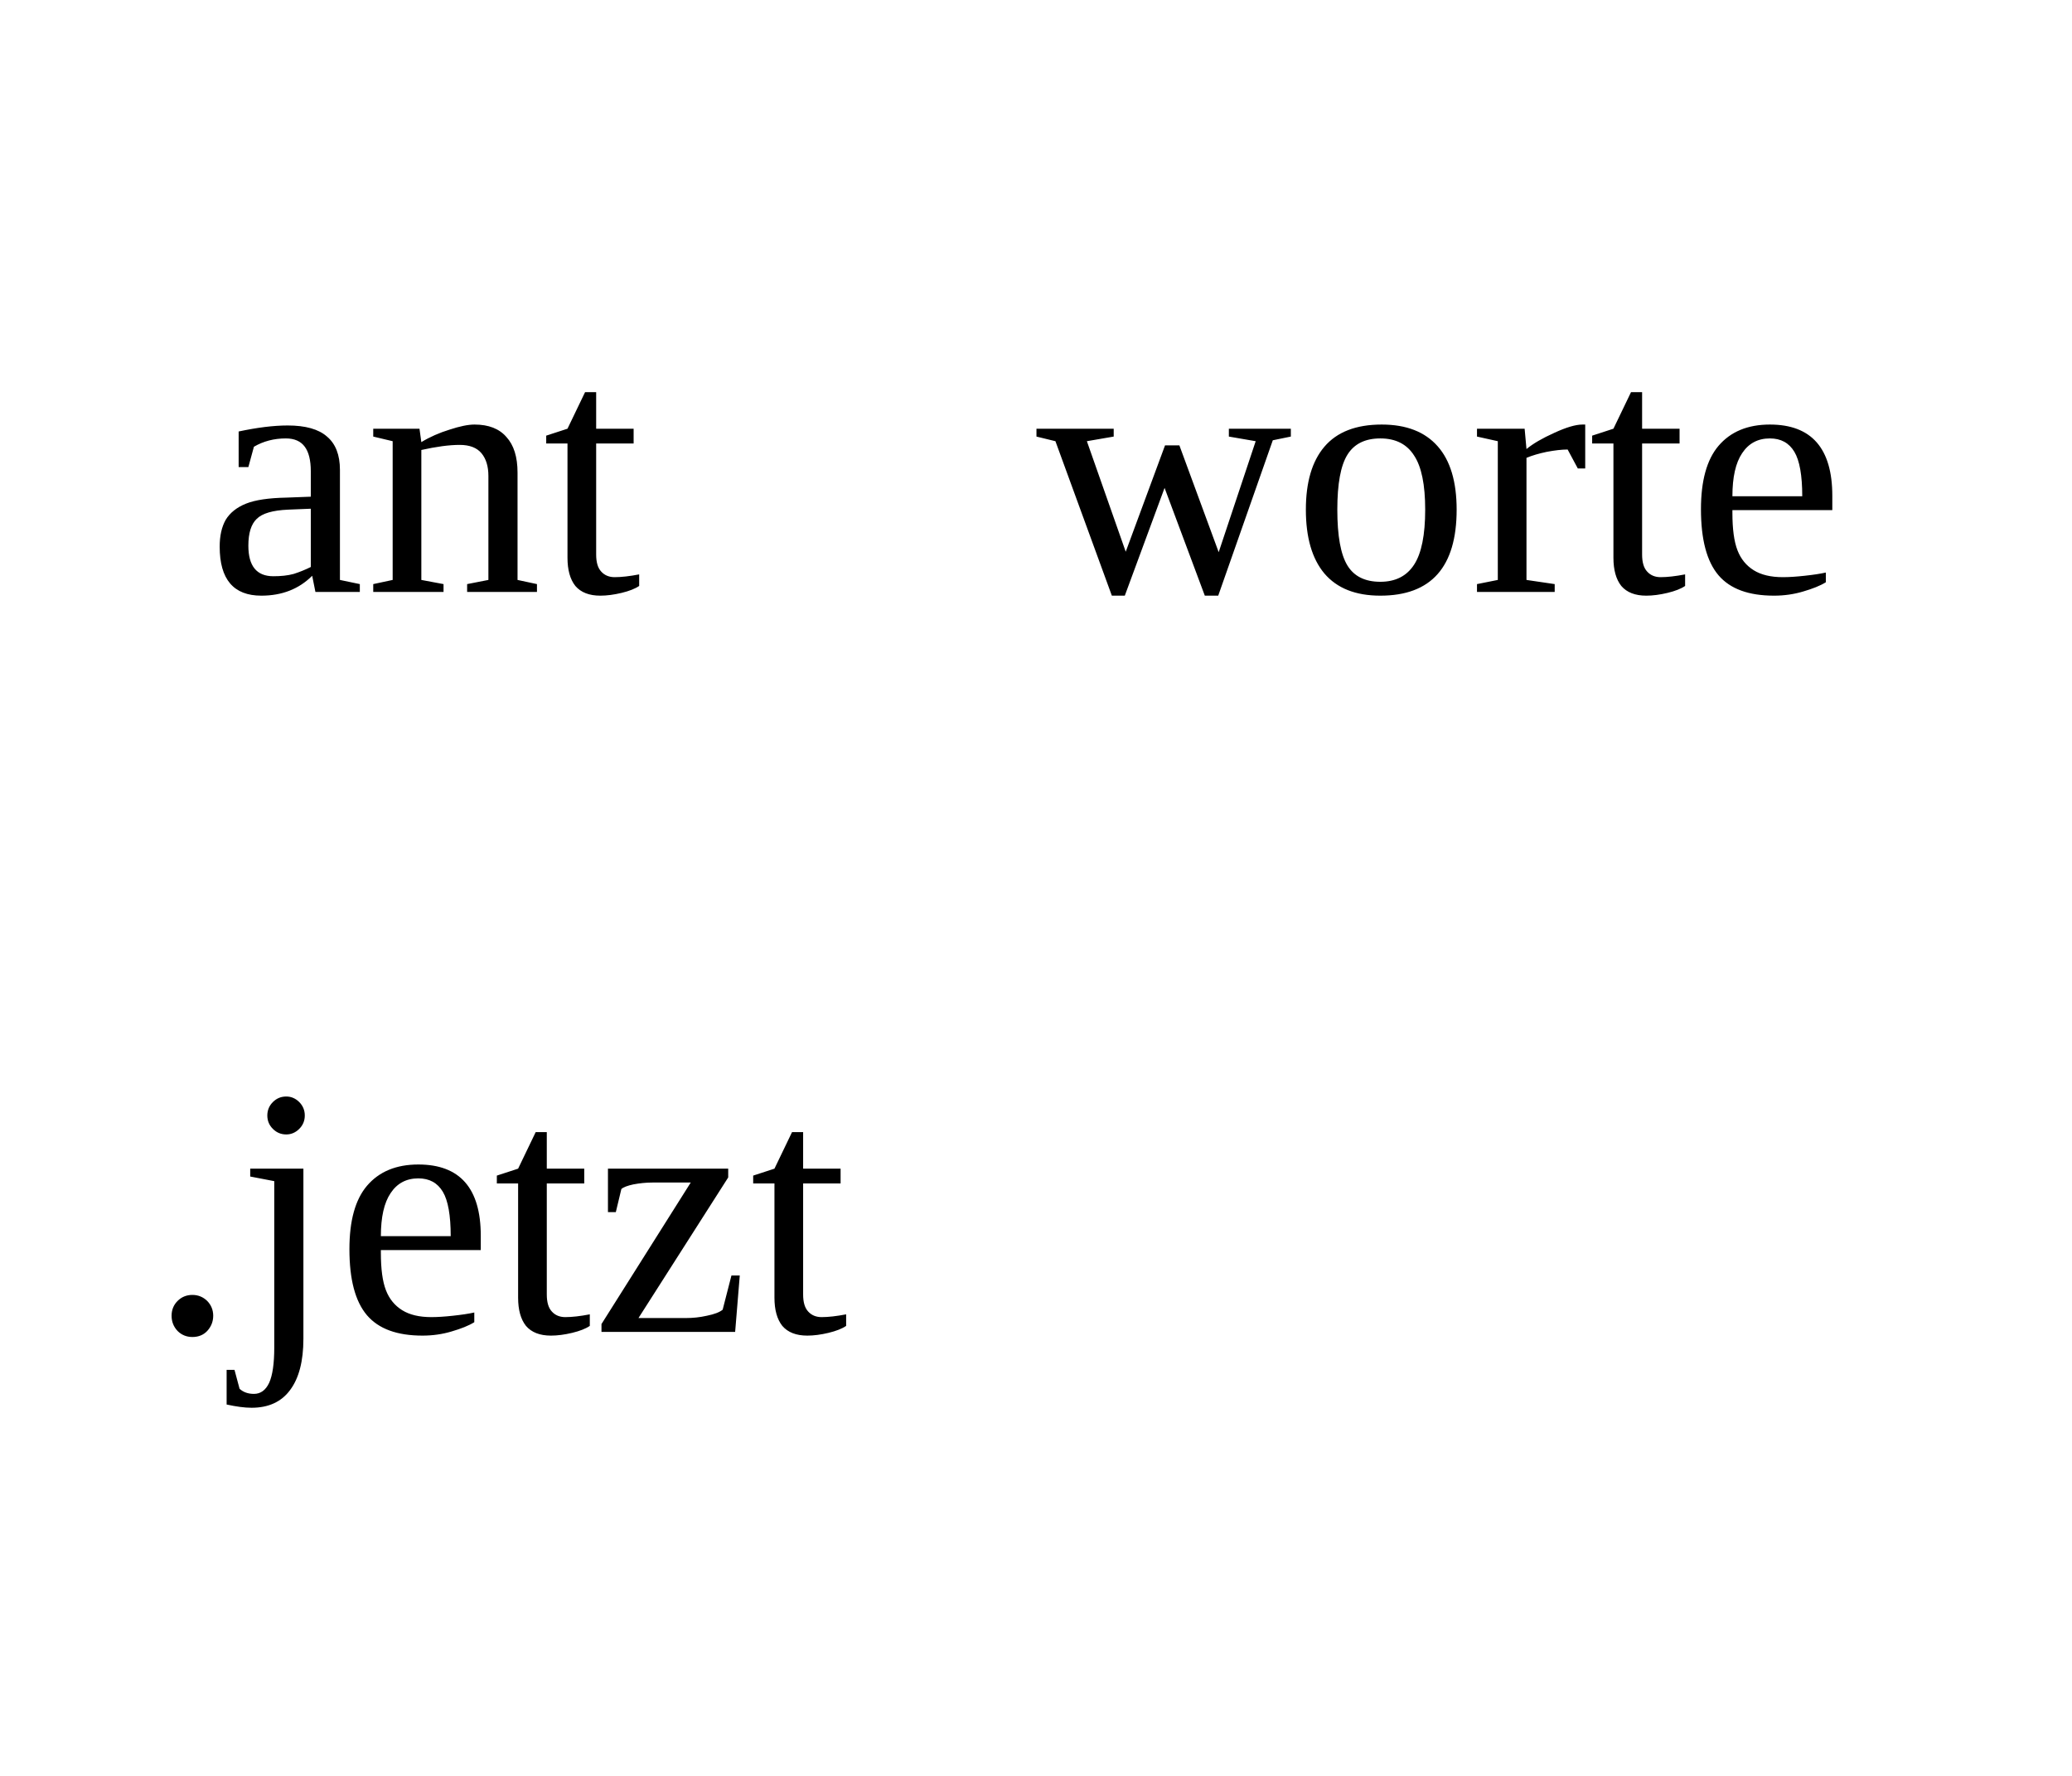
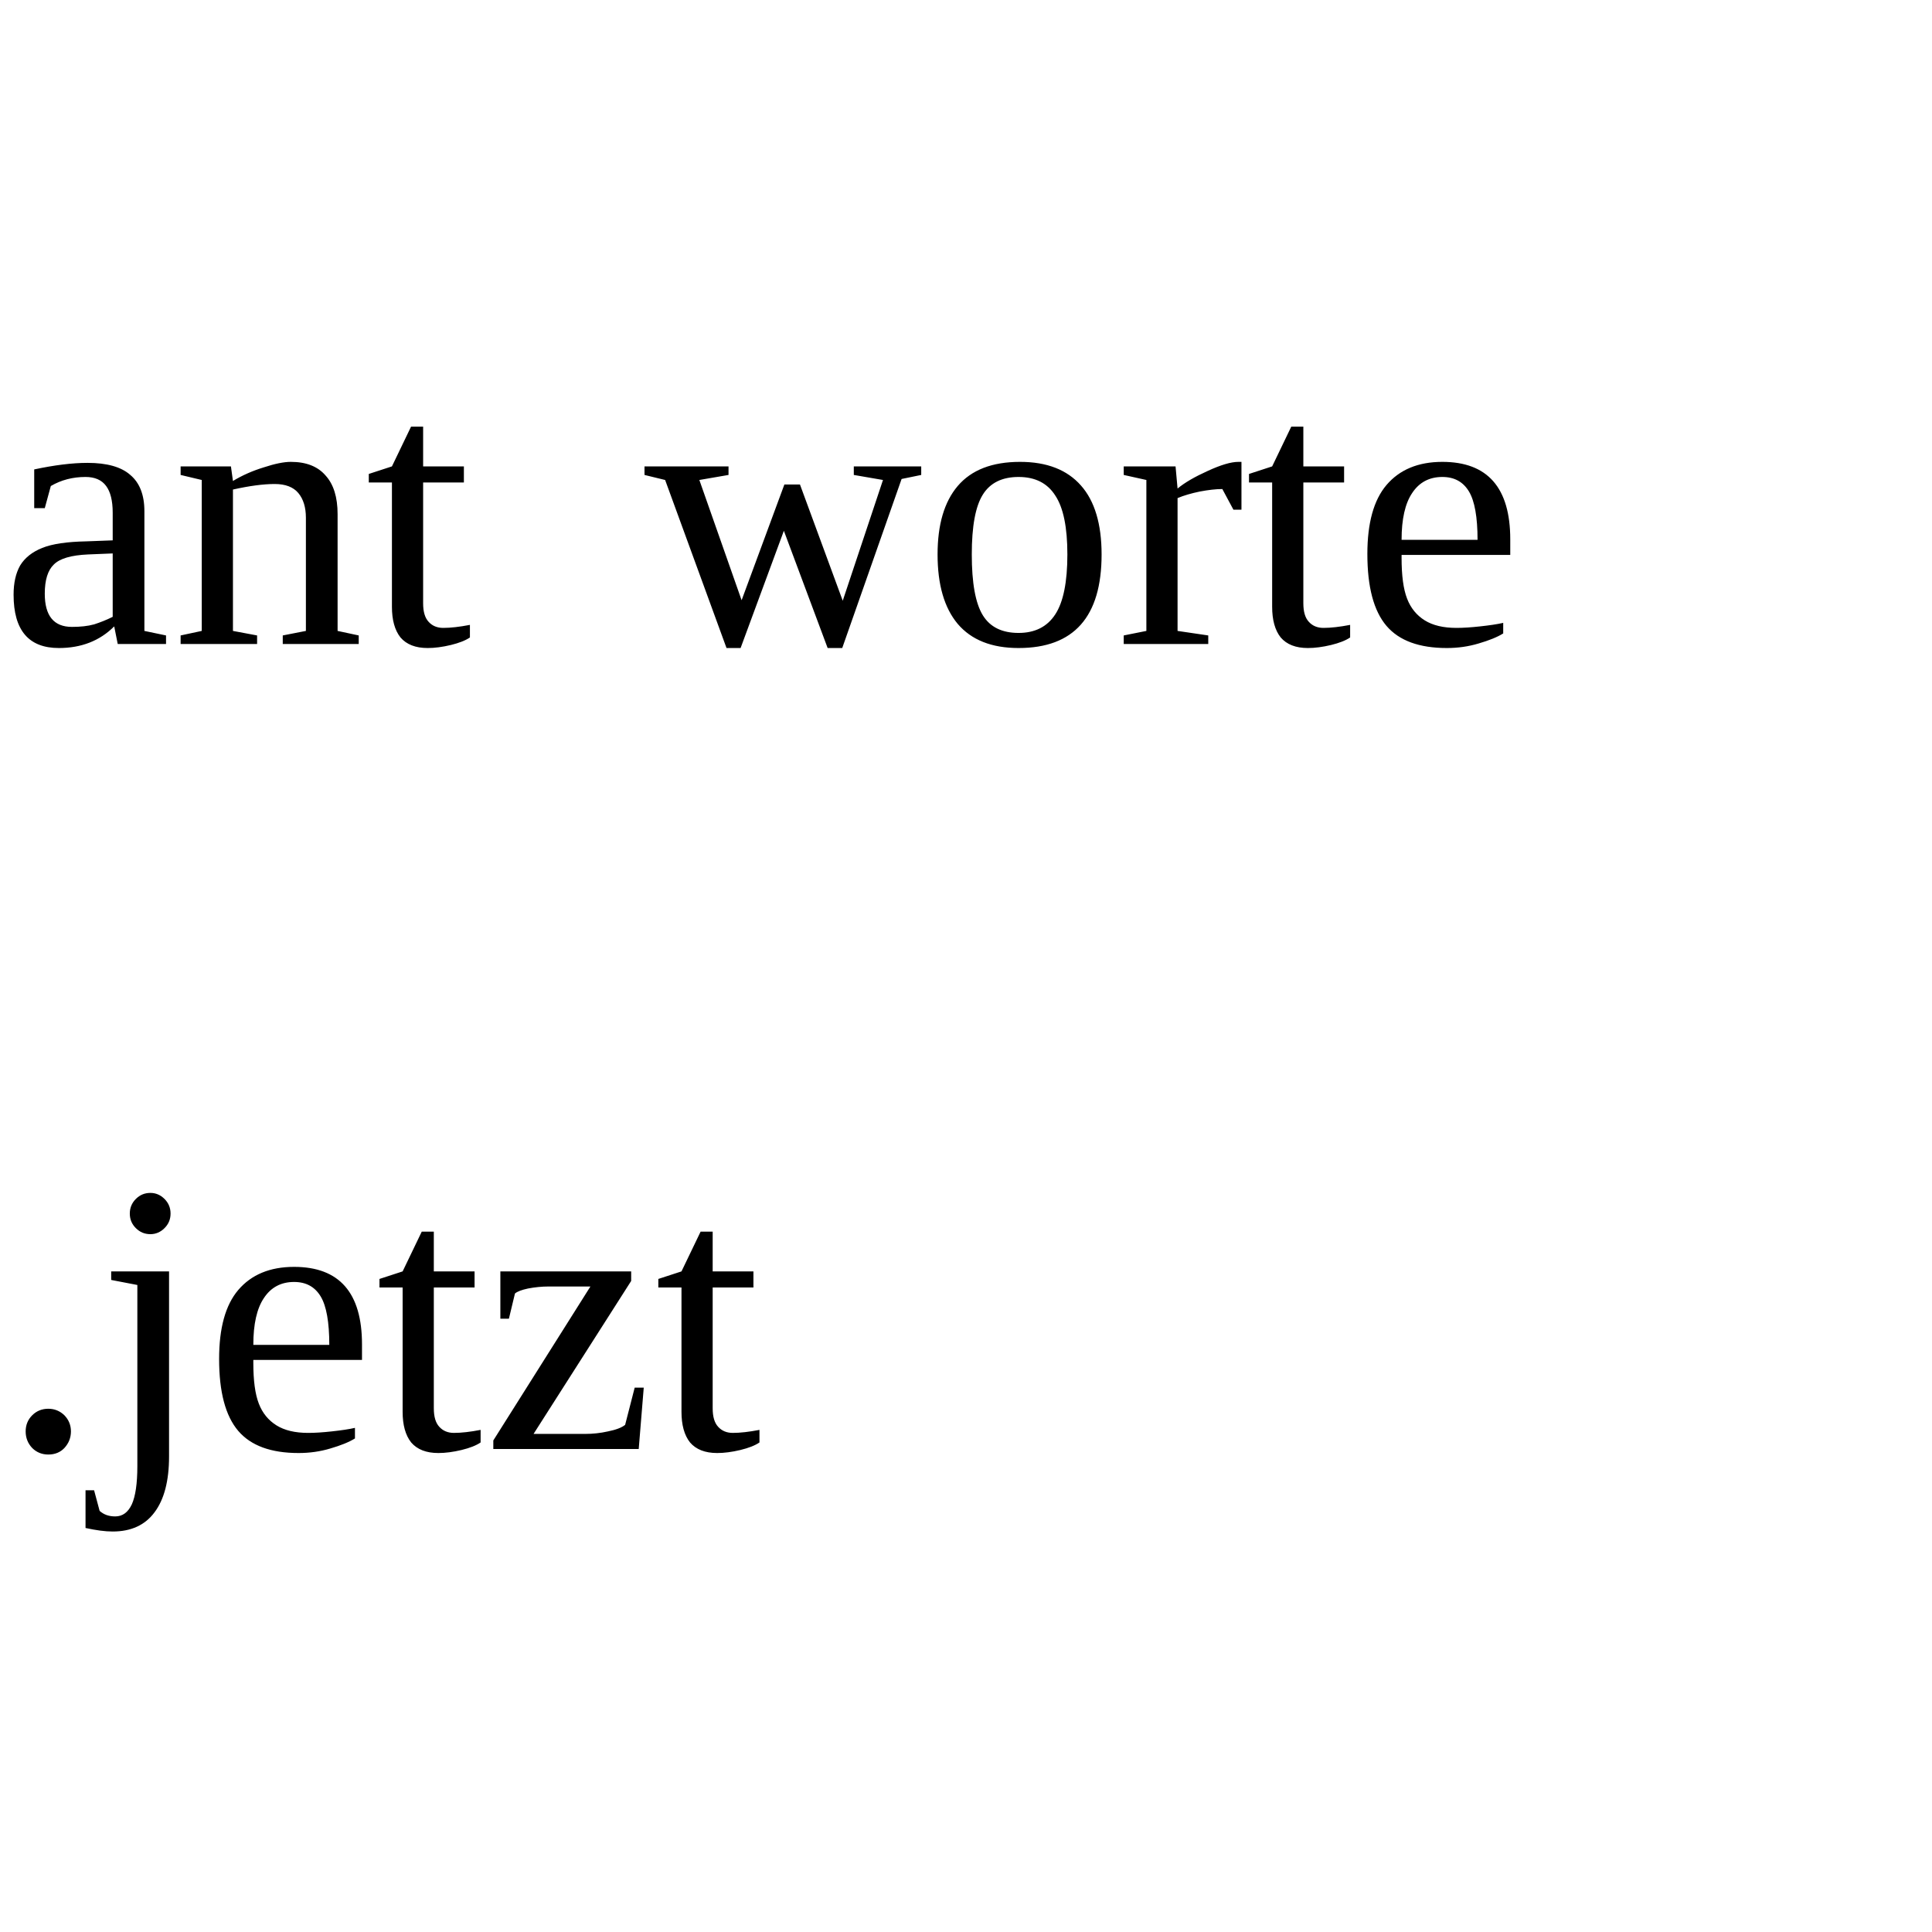
- <svg xmlns="http://www.w3.org/2000/svg" id="logo-image" viewBox="0 0 60 60" height="60px" width="70px" font-size="0.9rem">
-   <text class="antworte-logo-jetzt" x="2" y="20">ant
+ <svg xmlns="http://www.w3.org/2000/svg" id="logo-image" viewBox="0 0 60 60" height="60px" width="60px" font-size="0.9rem">
+   <text class="antworte-logo-jetzt" x="0" y="20">ant
  </text>
-   <text class="antworte-logo-jetzt" x="30" y="20">worte
+   <text class="antworte-logo-jetzt" x="20" y="20">worte
  </text>
  <text class="antworte-logo-jetzt" style="font-size: 1.5rem;" x="0" y="45">.jetzt
  </text>
</svg>
